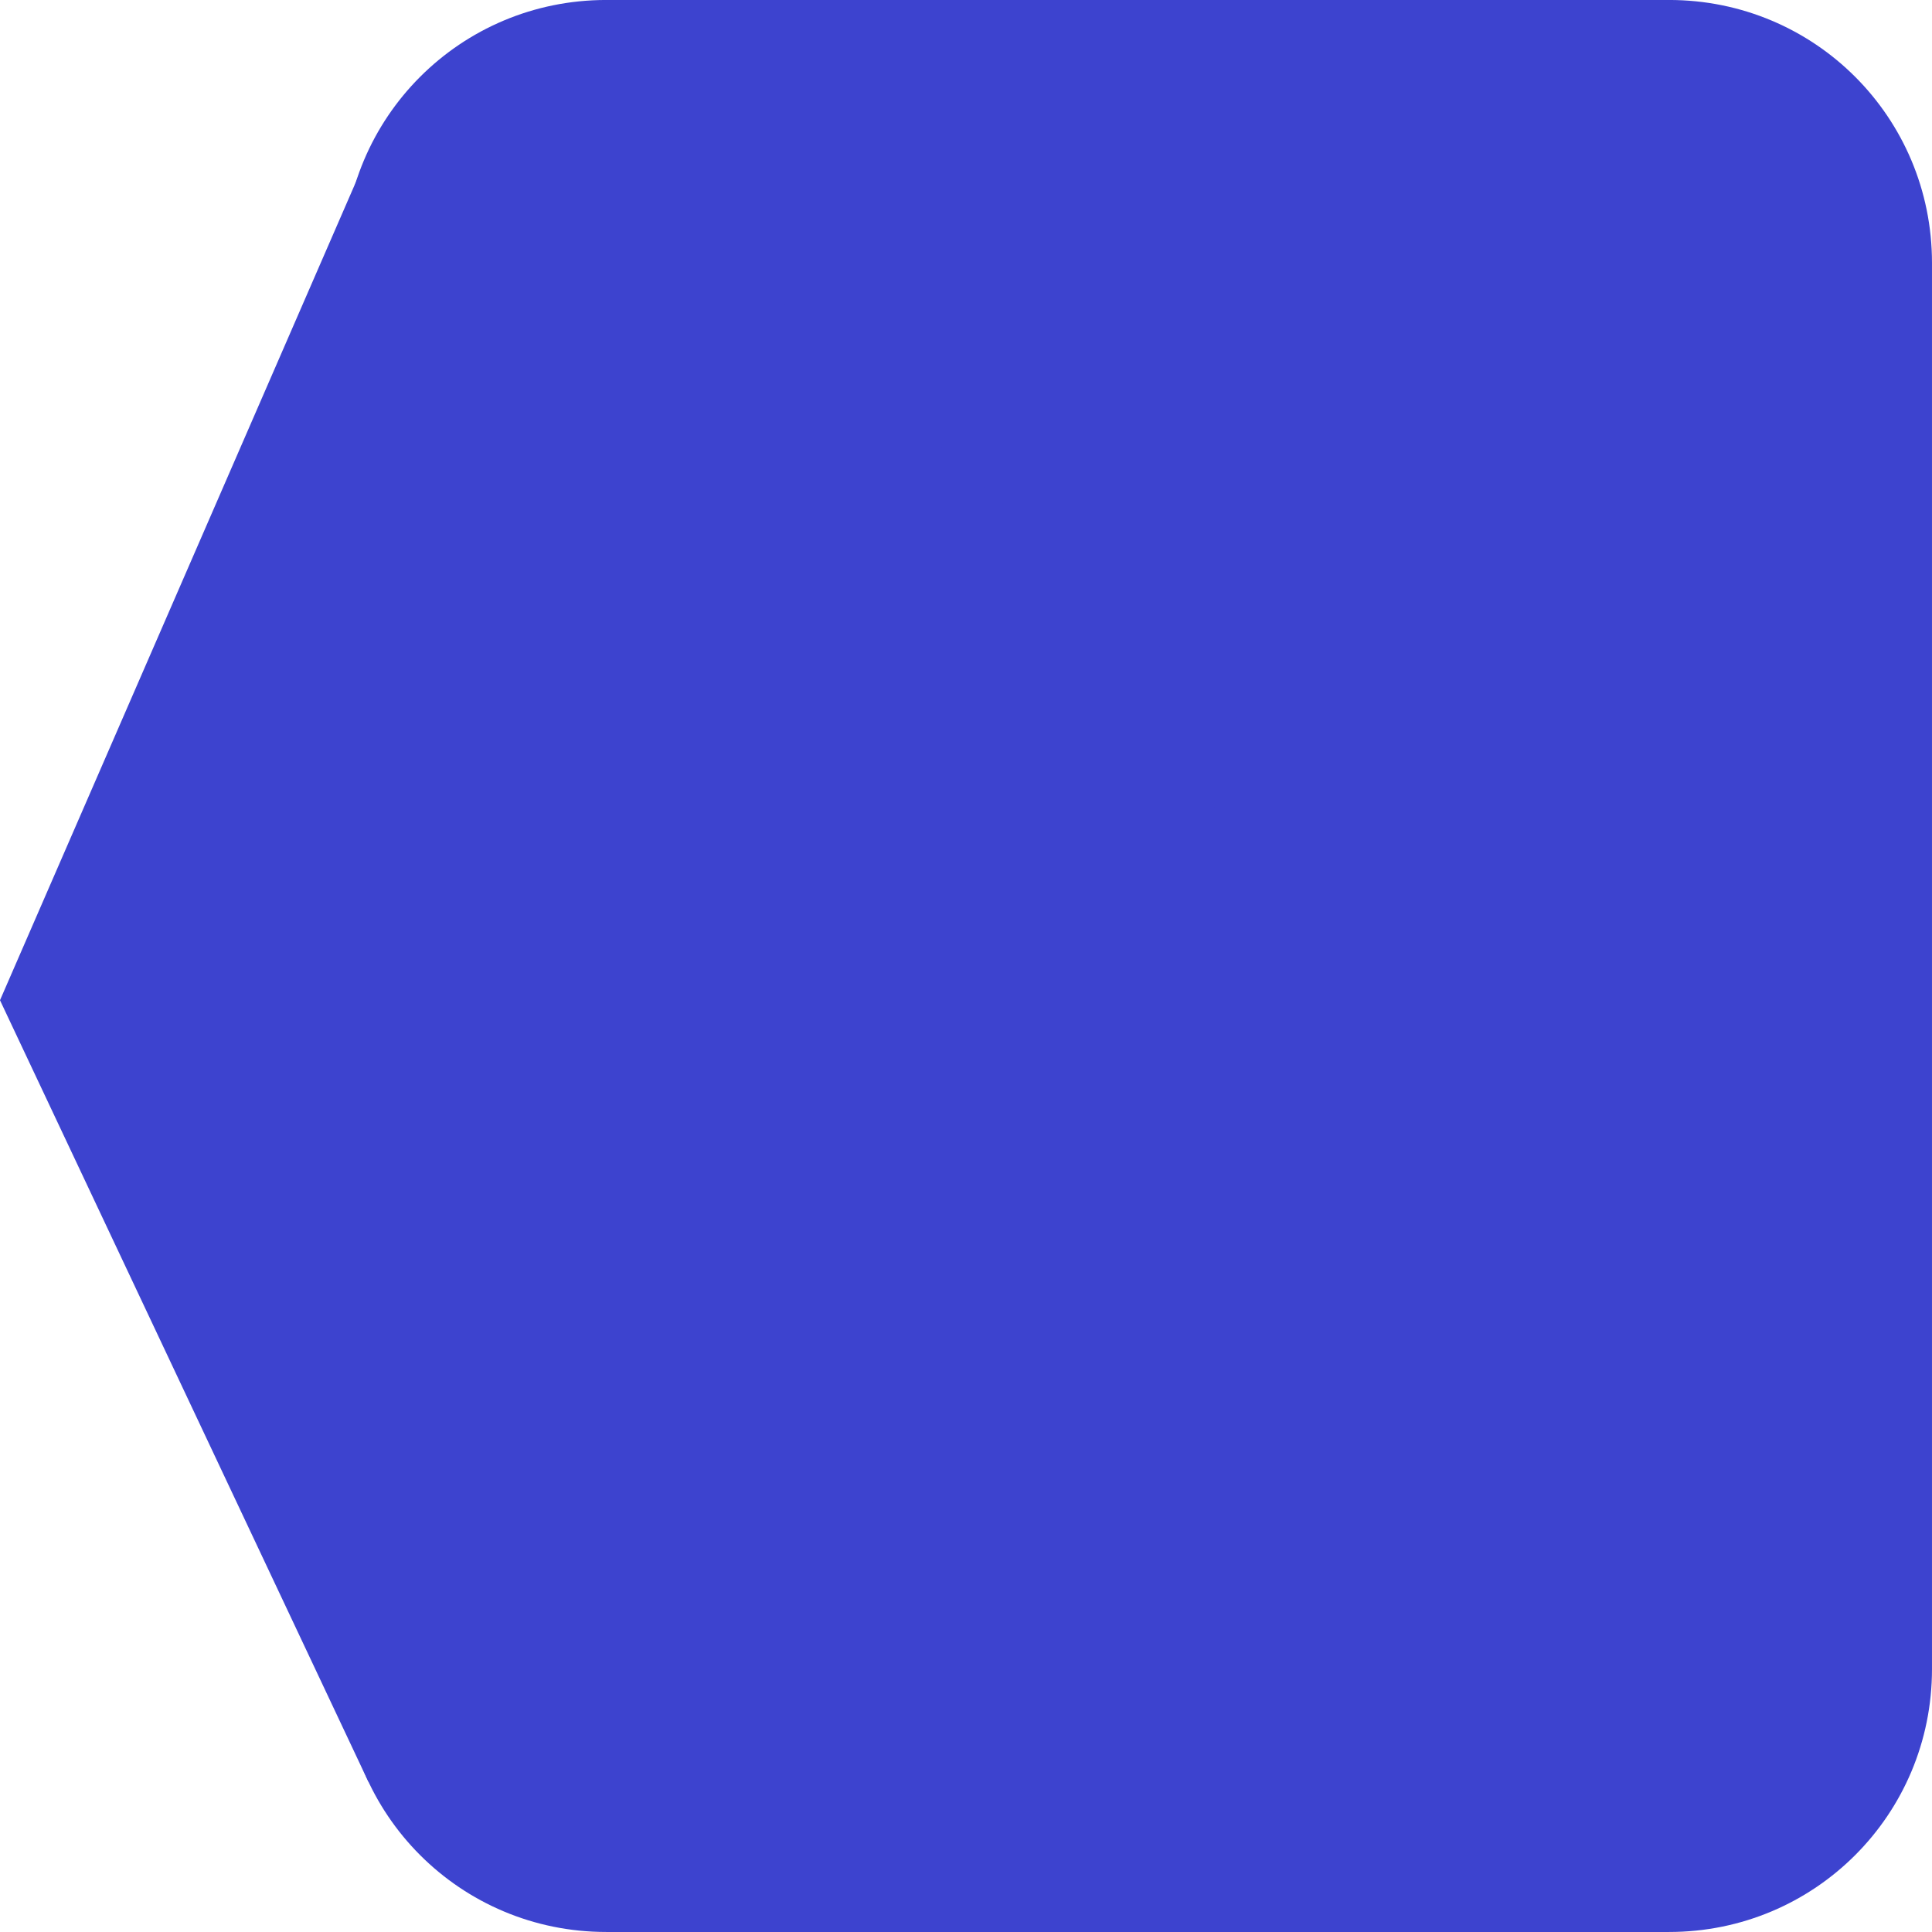
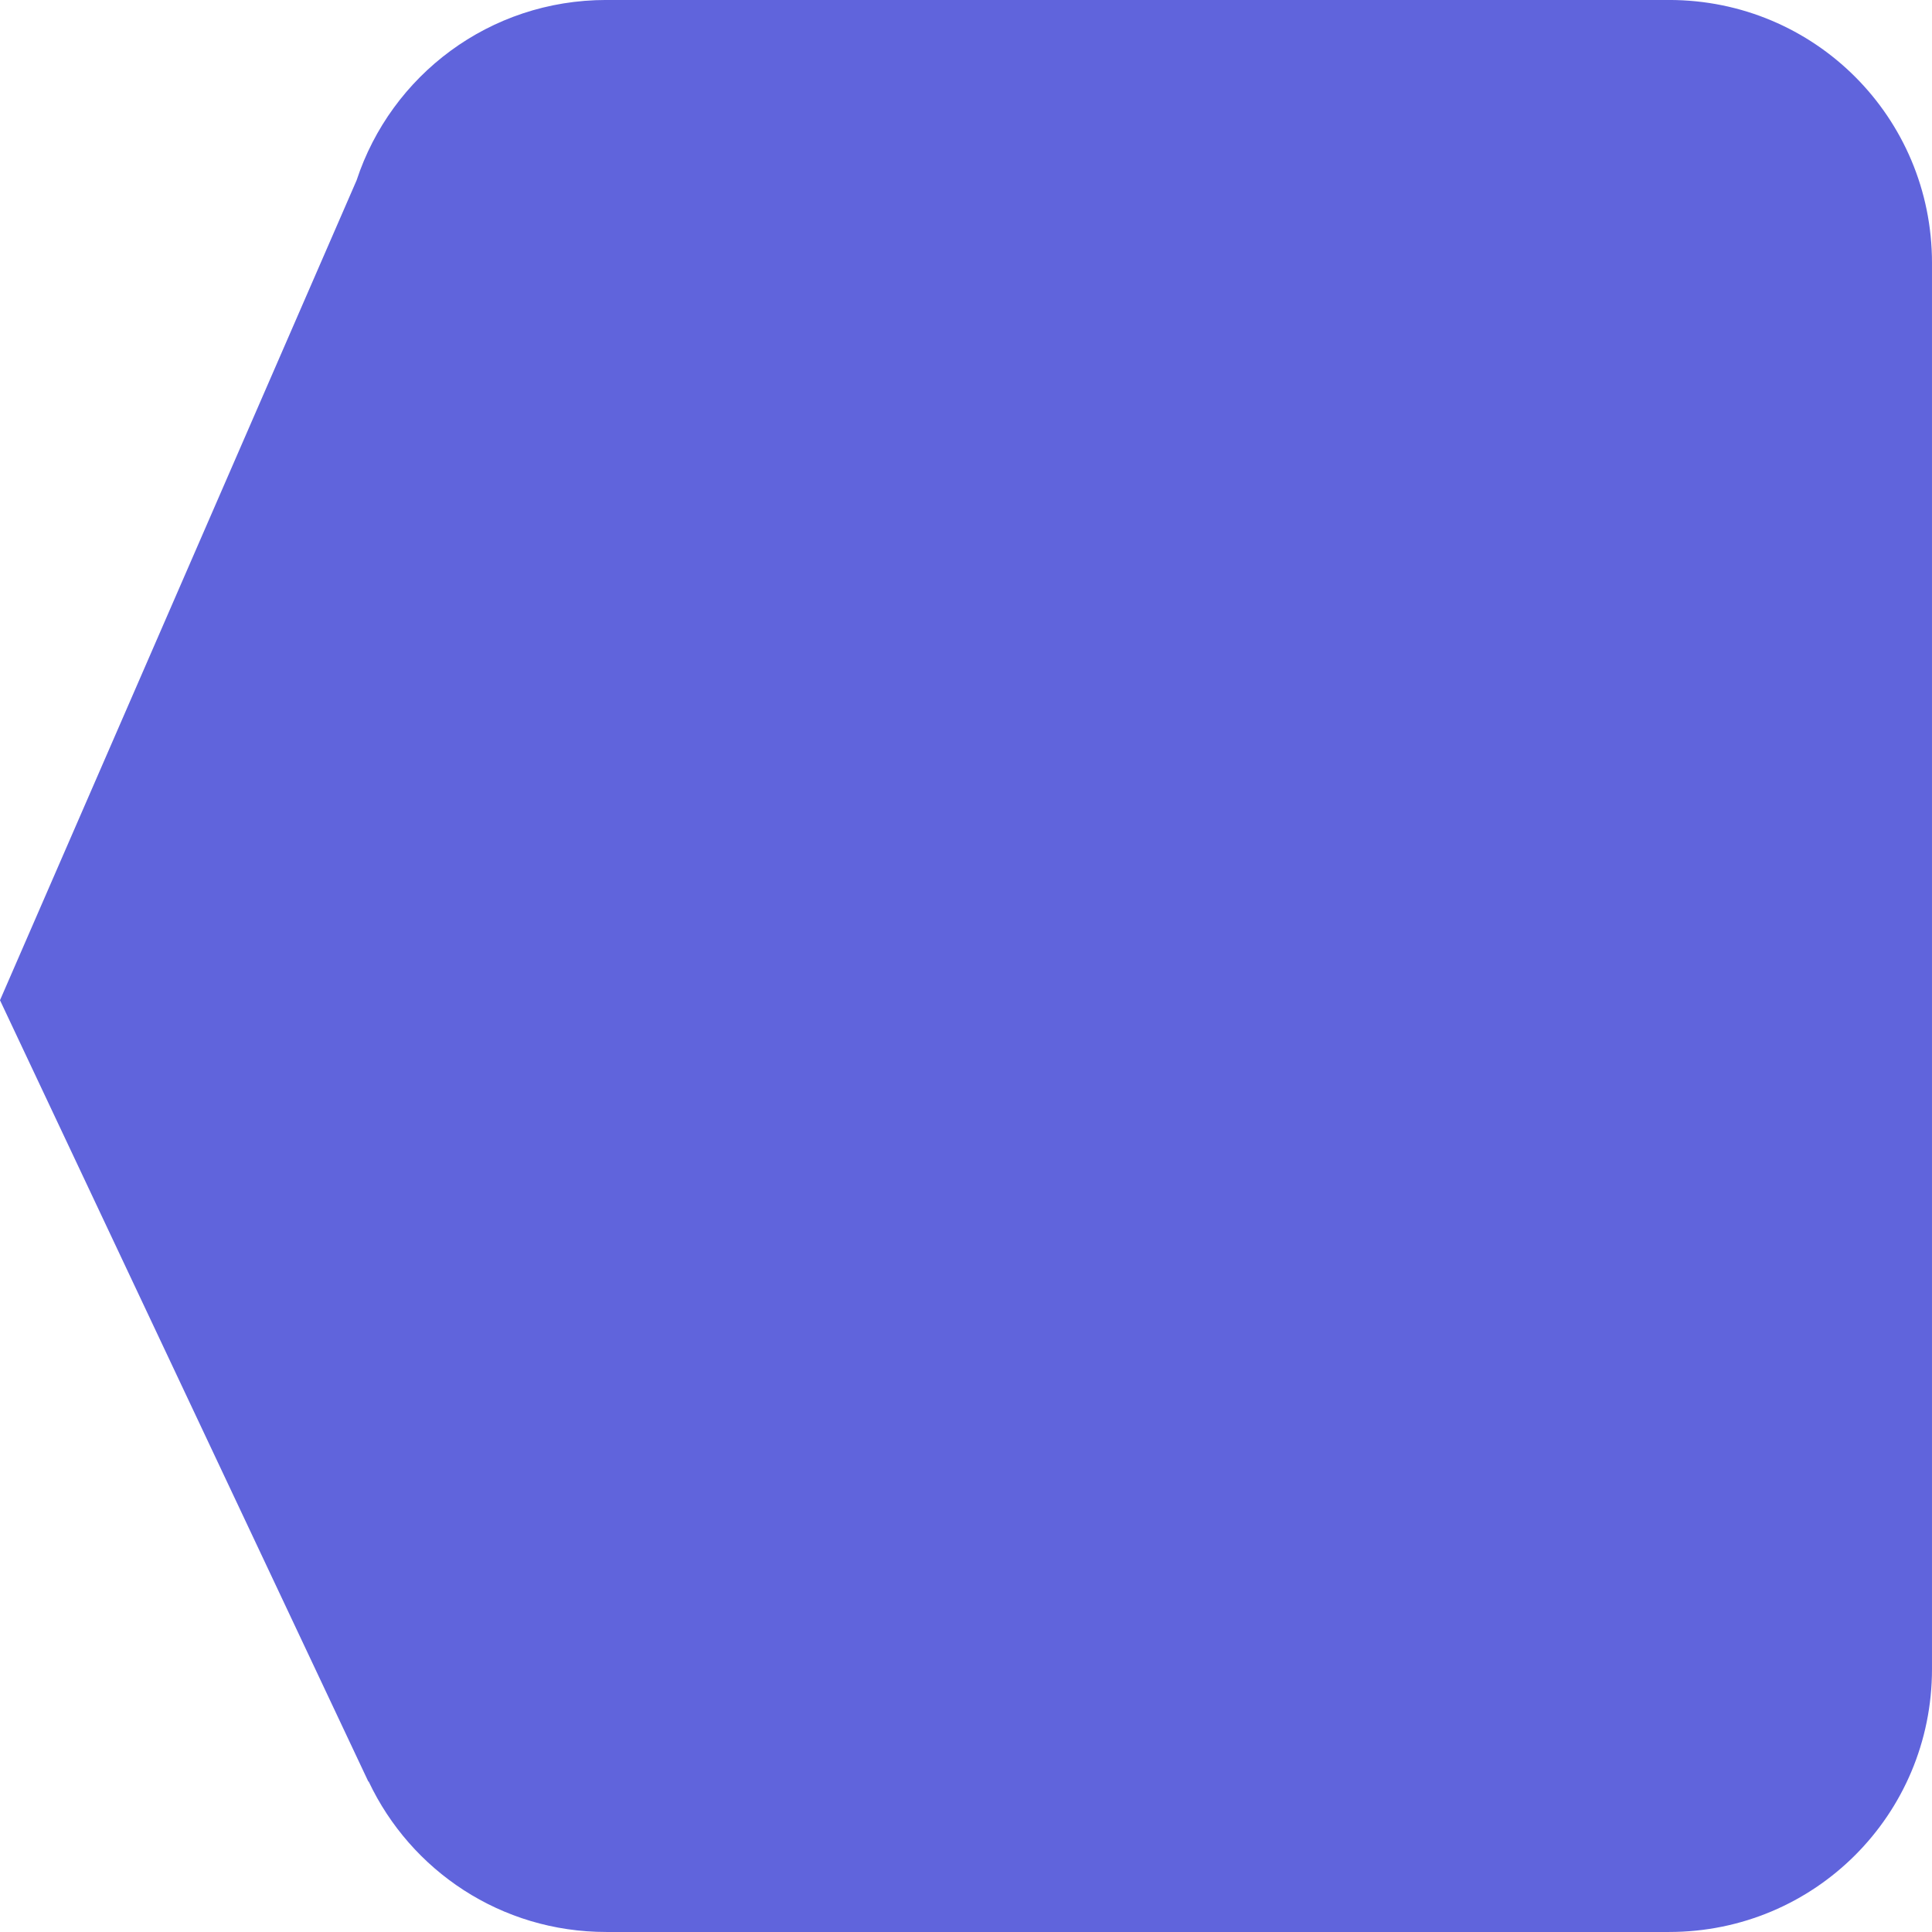
<svg xmlns="http://www.w3.org/2000/svg" width="24.586mm" height="24.586mm" viewBox="0 0 24.586 24.586" version="1.1" id="svg8">
  <defs id="defs2">
    </defs>
  <g id="layer1" transform="translate(-103.7111,-96.20532)">
-     <path id="rect831" style="fill:#3d43cf;fill-rule:evenodd;stroke-width:0.1;stroke-linecap:round;stroke-linejoin:round" d="m 111.426,96.205 13.525,0 c 1.854,0 3.346,1.492 3.346,3.346 v 17.894 c 0,1.854 -1.492,3.346 -3.346,3.346 l -13.525,0 c -1.854,0 -3.346,-1.492 -3.346,-3.346 V 99.551 c 0,-1.854 1.492,-3.346 3.346,-3.346 z" />
+     <path id="rect831" style="fill:#6064dc;fill-rule:evenodd;stroke-width:0.1;stroke-linecap:round;stroke-linejoin:round;fill-opacity:1" d="M 111.426 96.205 C 109.94 96.205 108.688 97.165 108.249 98.5 L 103.711 108.934 L 108.398 118.876 L 108.403 118.877 C 108.938 120.01 110.086 120.791 111.426 120.791 L 124.951 120.791 C 126.805 120.791 128.297 119.299 128.297 117.445 L 128.297 99.551 C 128.297 97.698 126.805 96.205 124.951 96.205 L 111.426 96.205 z " />
    <g id="g1255" transform="matrix(0.3187712,0.9478317,0.9478317,-0.3187712,-4.624854,15.5683)" />
-     <path style="fill:#3d43cf;fill-opacity:1;stroke-width:2.117;stroke-linecap:square" d="m 108.417,98.115 -4.706,10.819 4.687,9.943 4.219,0.924 7.028,-14.293 -7.569,-6.898 z" id="path1" />
  </g>
</svg>
